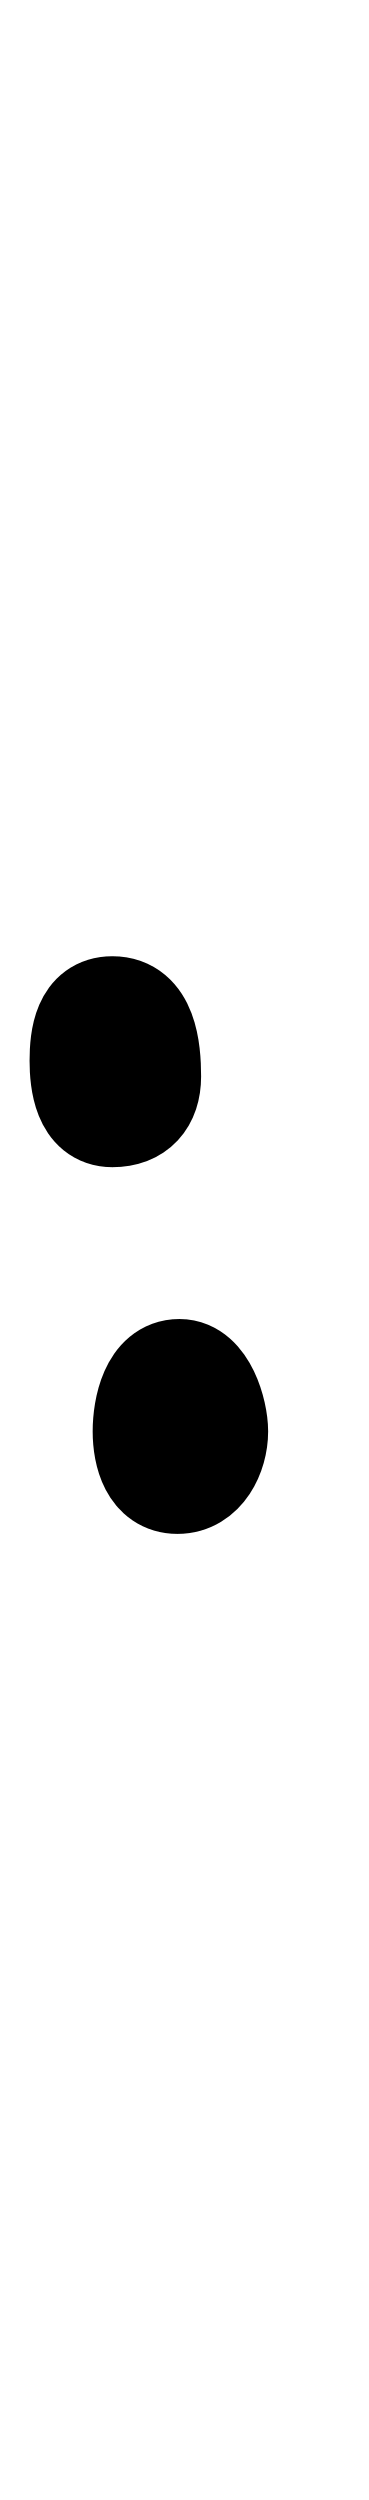
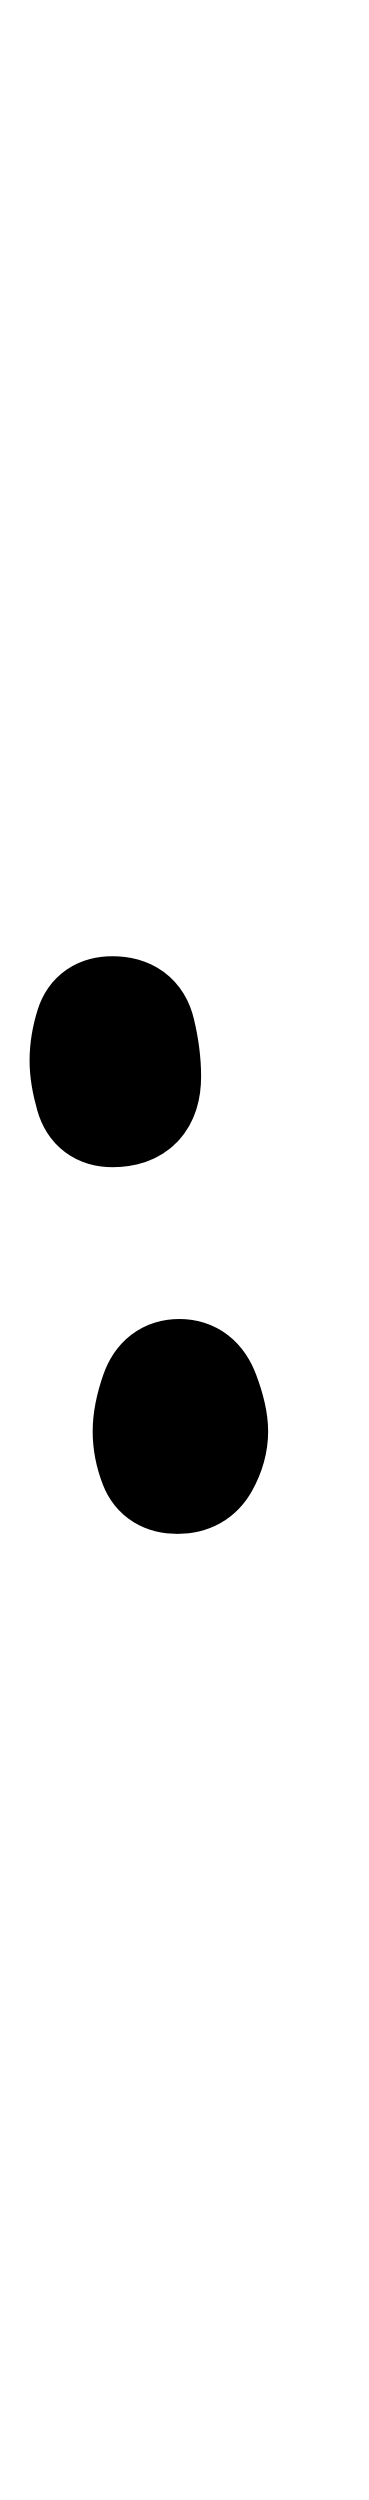
<svg xmlns="http://www.w3.org/2000/svg" width="187" height="1268" viewBox="0 0 187 1268" fill="none" stroke="currentColor" stroke-width="50" stroke-linecap="round" stroke-linejoin="round">
-   <path d="M57 510C42 510 40 526 40 538C40 549 42 567 57 567C70 567 77 559 77 546C77 532 75 510 57 510ZM91 694C76 694 72 714 72 726C72 738 76 753 90 753C104 753 111 738 111 726C111 716 105 694 91 694Z" />
+   <path d="M57 510Q71 510 74.0 522.5Q77 535 77 546Q77 567 57 567Q46 567 43.0 556.5Q40 546 40 538Q40 529 43.0 519.5Q46 510 57 510Q46 510 43.0 519.5Q40 529 40 538Q40 546 43.0 556.5Q46 567 57 567Q77 567 77 546Q77 535 74.0 522.5Q71 510 57 510ZM91 694Q102 694 106.5 706.0Q111 718 111 726Q111 735 106.0 744.0Q101 753 90 753Q79 753 75.5 744.0Q72 735 72 726Q72 717 76.0 705.5Q80 694 91 694Q80 694 76.0 705.5Q72 717 72 726Q72 735 75.5 744.0Q79 753 90 753Q101 753 106.0 744.0Q111 735 111 726Q111 718 106.5 706.0Q102 694 91 694Z" />
</svg>
